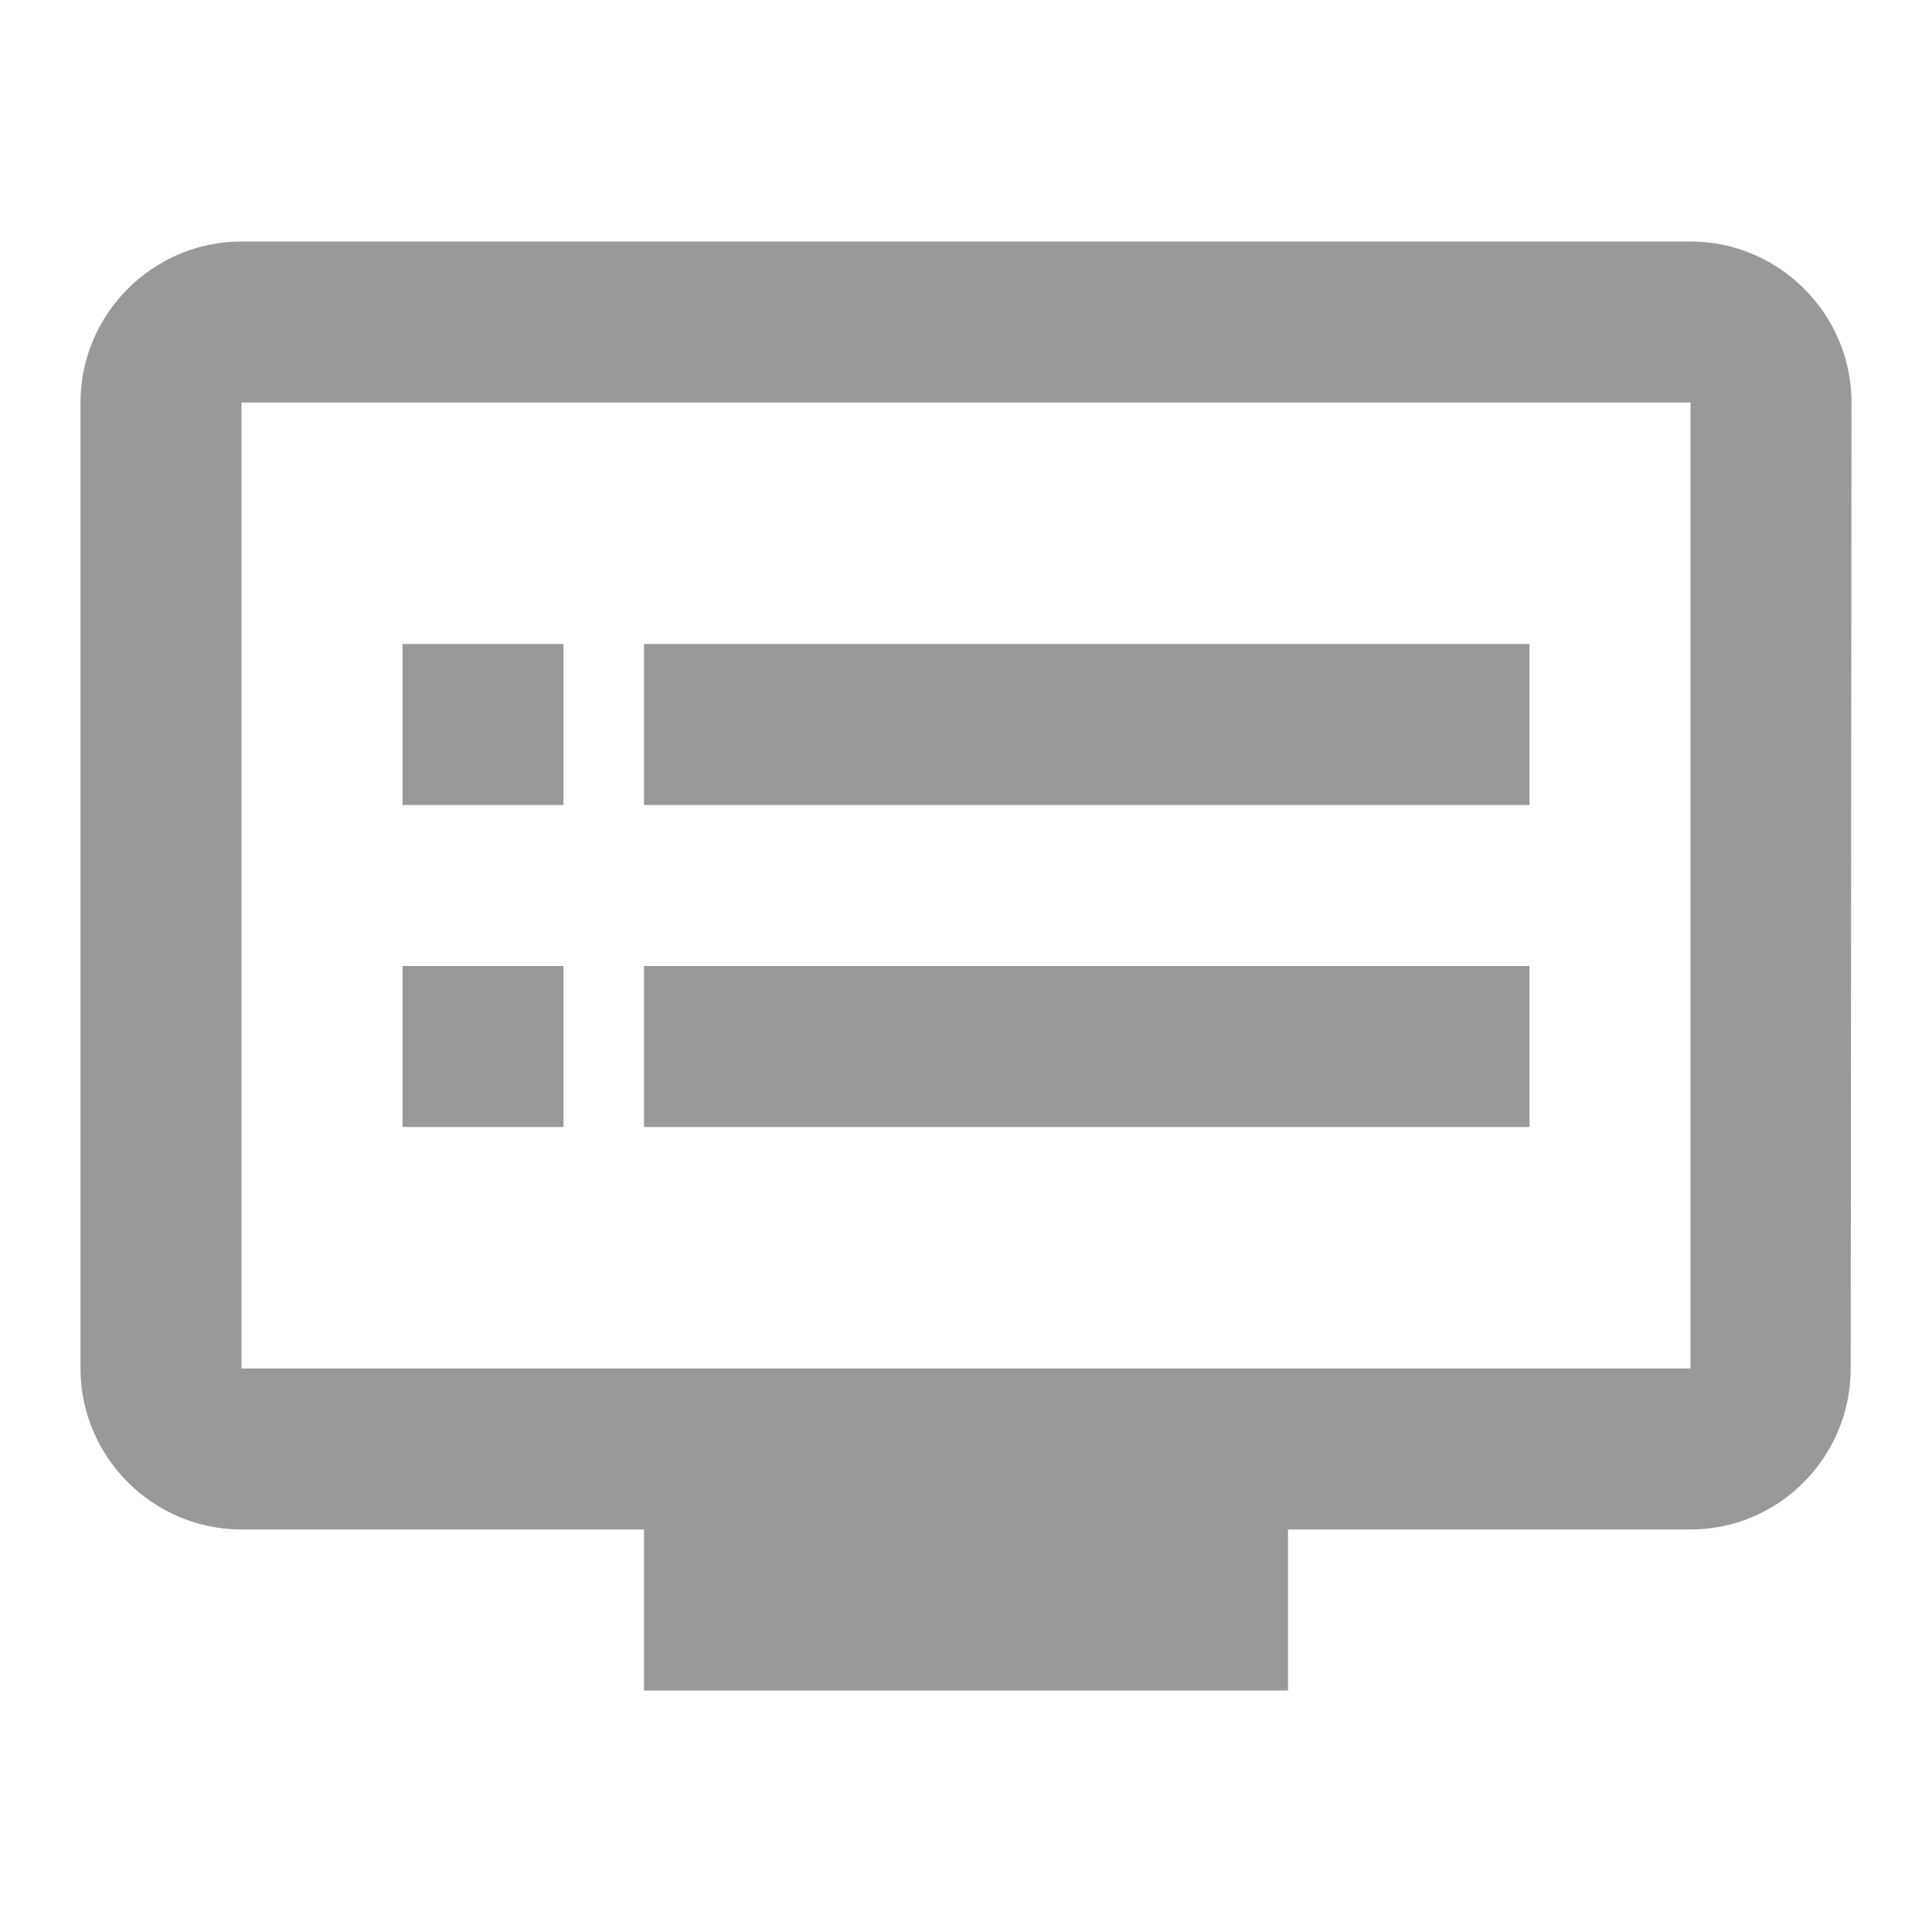
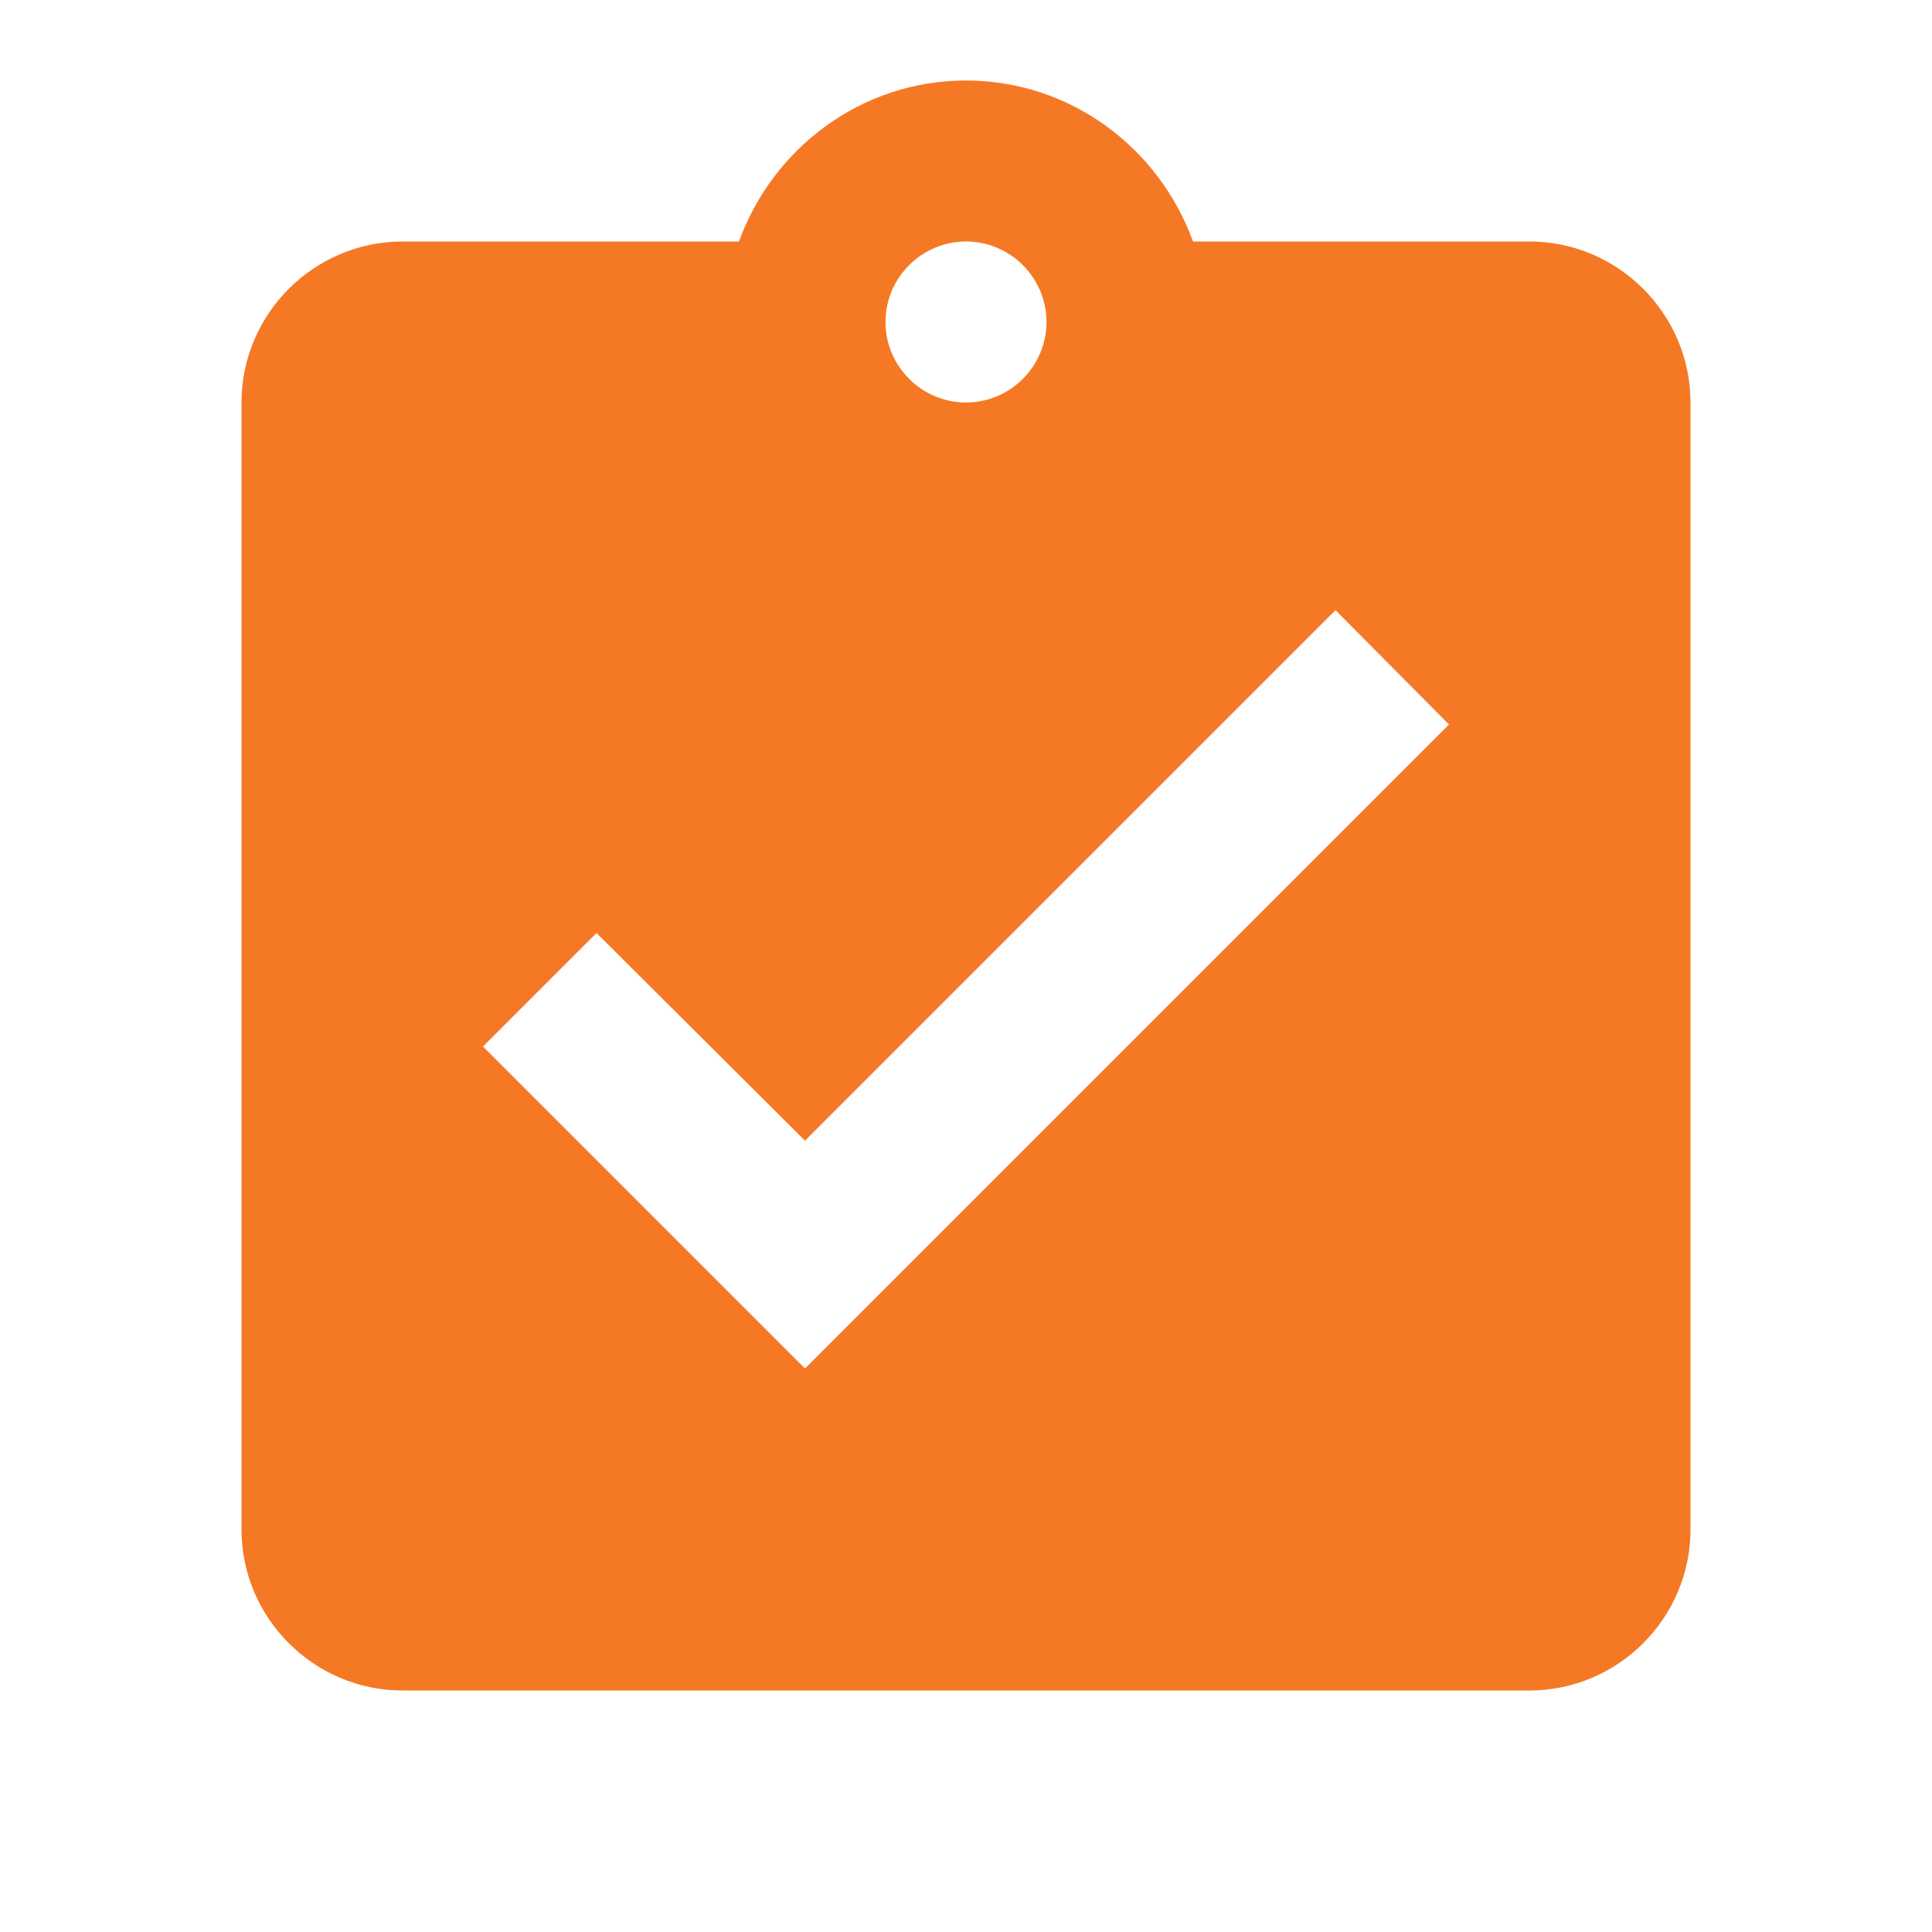
<svg xmlns="http://www.w3.org/2000/svg" fill="#000000" height="48" viewBox="0 0 24 24" width="48" id="svg2" version="1.1">
  <defs id="defs10" />
  <path d="M0 0h24v24H0z" fill="none" id="path4" />
-   <path d="M21 3H3c-1.1 0-2 .9-2 2v12c0 1.1.9 2 2 2h5v2h8v-2h5c1.1 0 1.99-.9 1.99-2L23 5c0-1.1-.9-2-2-2zm0 14H3V5h18v12zm-2-9H8v2h11V8zm0 4H8v2h11v-2zM7 8H5v2h2V8zm0 4H5v2h2v-2z" id="path6" style="fill:#999999" />
+   <path d="M19 3h-4.18C14.4 1.84 13.3 1 12 1c-1.3 0-2.4.84-2.82 2H5c-1.1 0-2 .9-2 2v14c0 1.1.9 2 2 2h14c1.1 0 2-.9 2-2V5c0-1.1-.9-2-2-2zm-7 0c.55 0 1 .45 1 1s-.45 1-1 1-1-.45-1-1 .45-1 1-1zm-2 14l-4-4 1.41-1.41L10 14.17l6.59-6.59L18 9l-8 8z" id="path6" style="fill:#f57924;fill-opacity:1" />
</svg>
